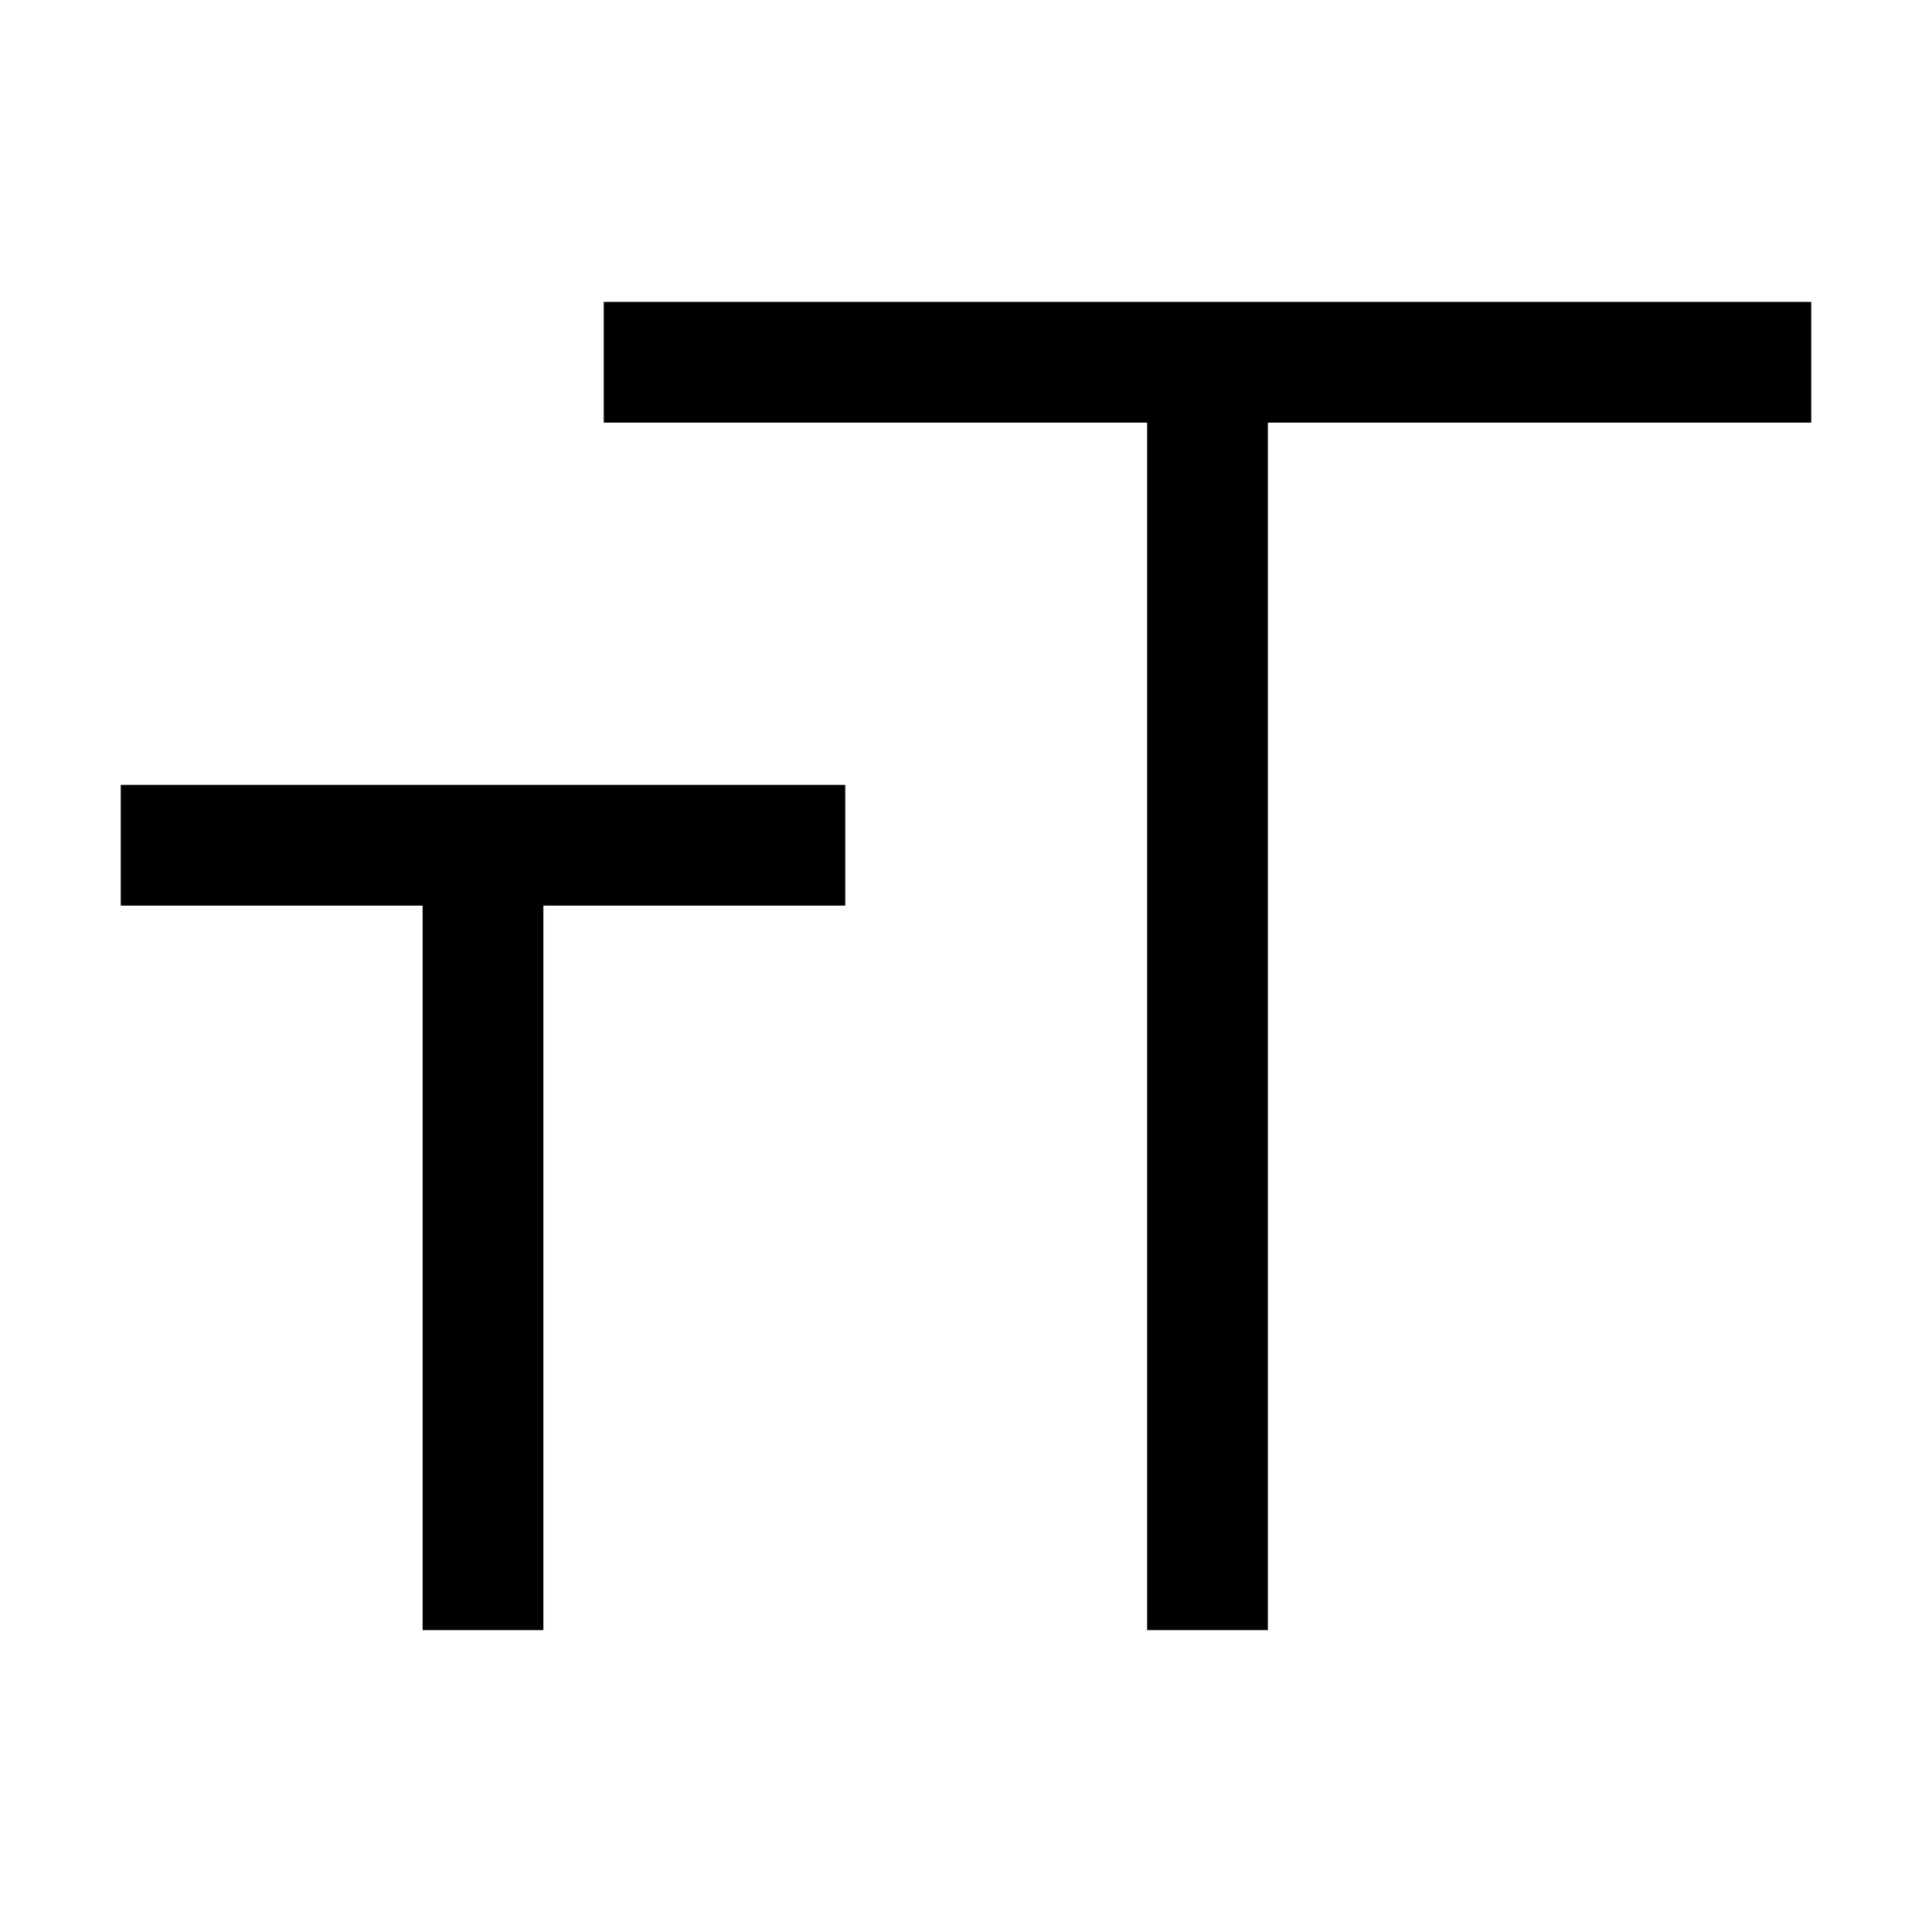
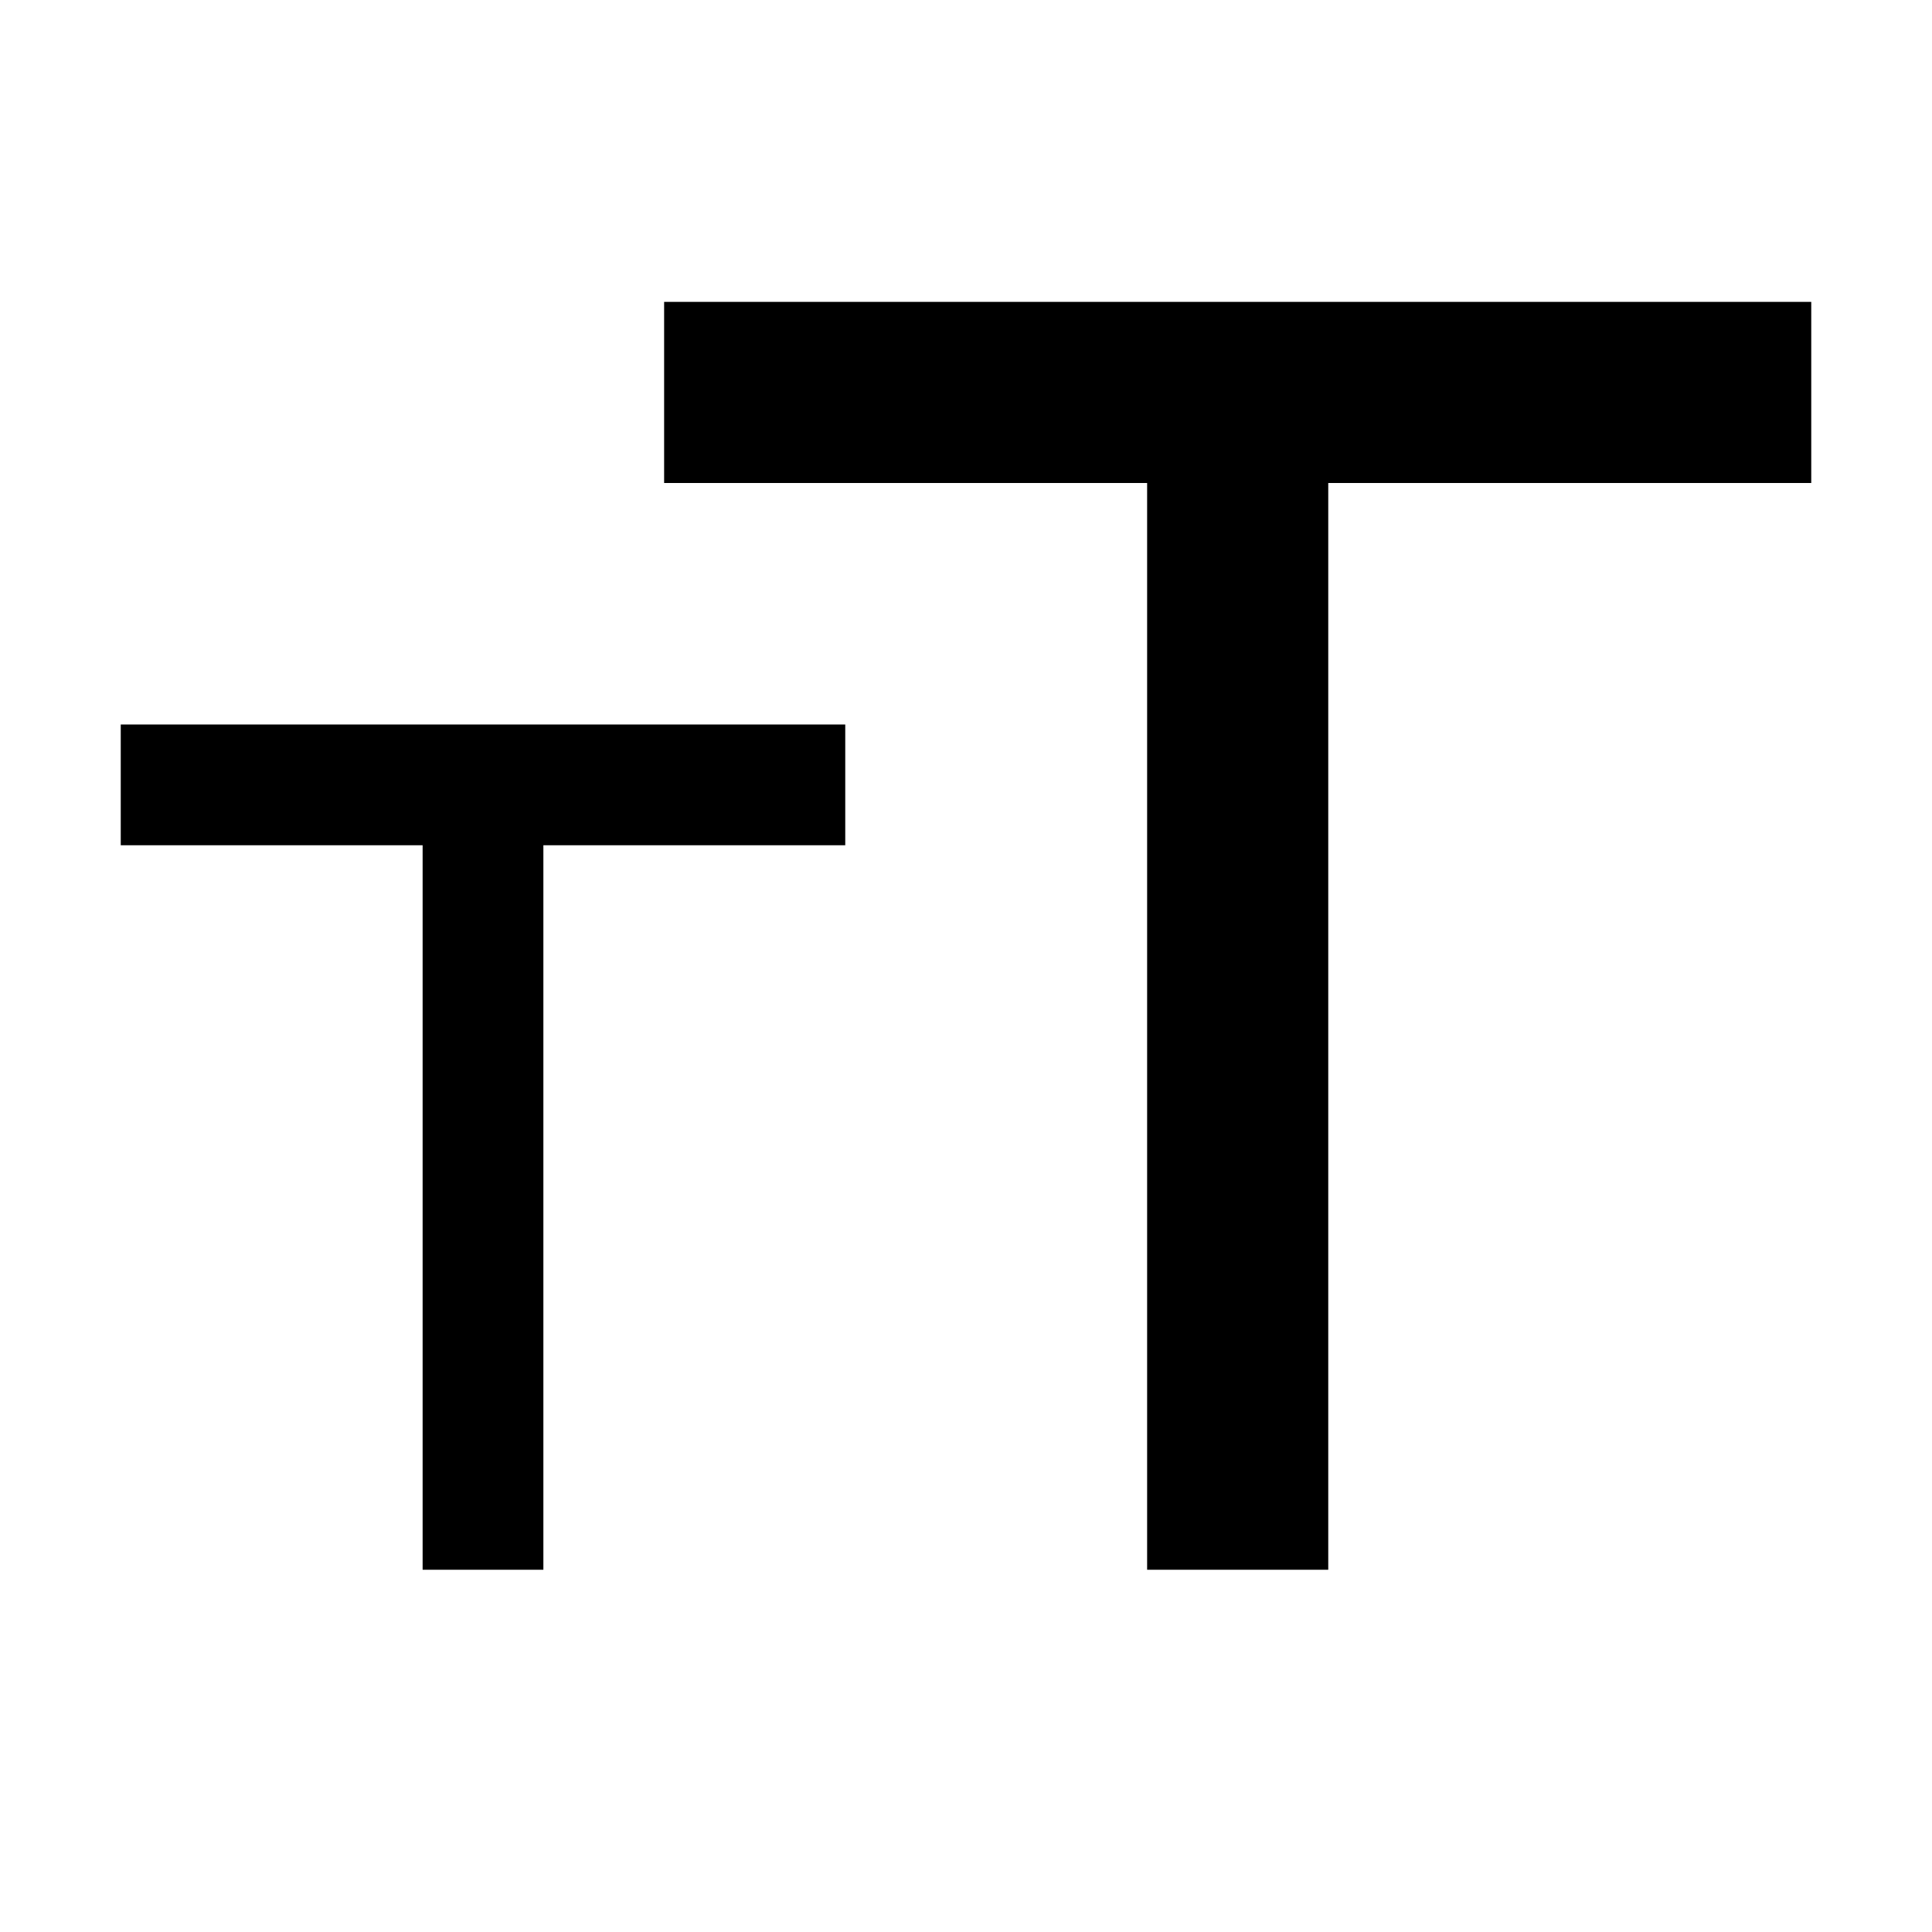
<svg xmlns="http://www.w3.org/2000/svg" id="icon" viewBox="0 0 32 32">
  <defs>
    <style>.cls-1{fill:none;}</style>
  </defs>
-   <polygon points="9 27 9 15 14 15 14 13 2 13 2 15 7 15 7 27 9 27" />
-   <polygon points="21 27 21 7 30 7 30 5 10 5 10 7 19 7 19 27 21 27" />
+   <polygon points="30 5 30 8 22 8 22 26 19 26 19 8 11 8 11 5 30 5" />
+   <polygon points="7 26 7 14 2 14 2 12 14 12 14 14 9 14 9 26 7 26" />
  <rect id="_Transparent_Rectangle_" data-name="&lt;Transparent Rectangle&gt;" class="cls-1" width="32" height="32" />
</svg>
